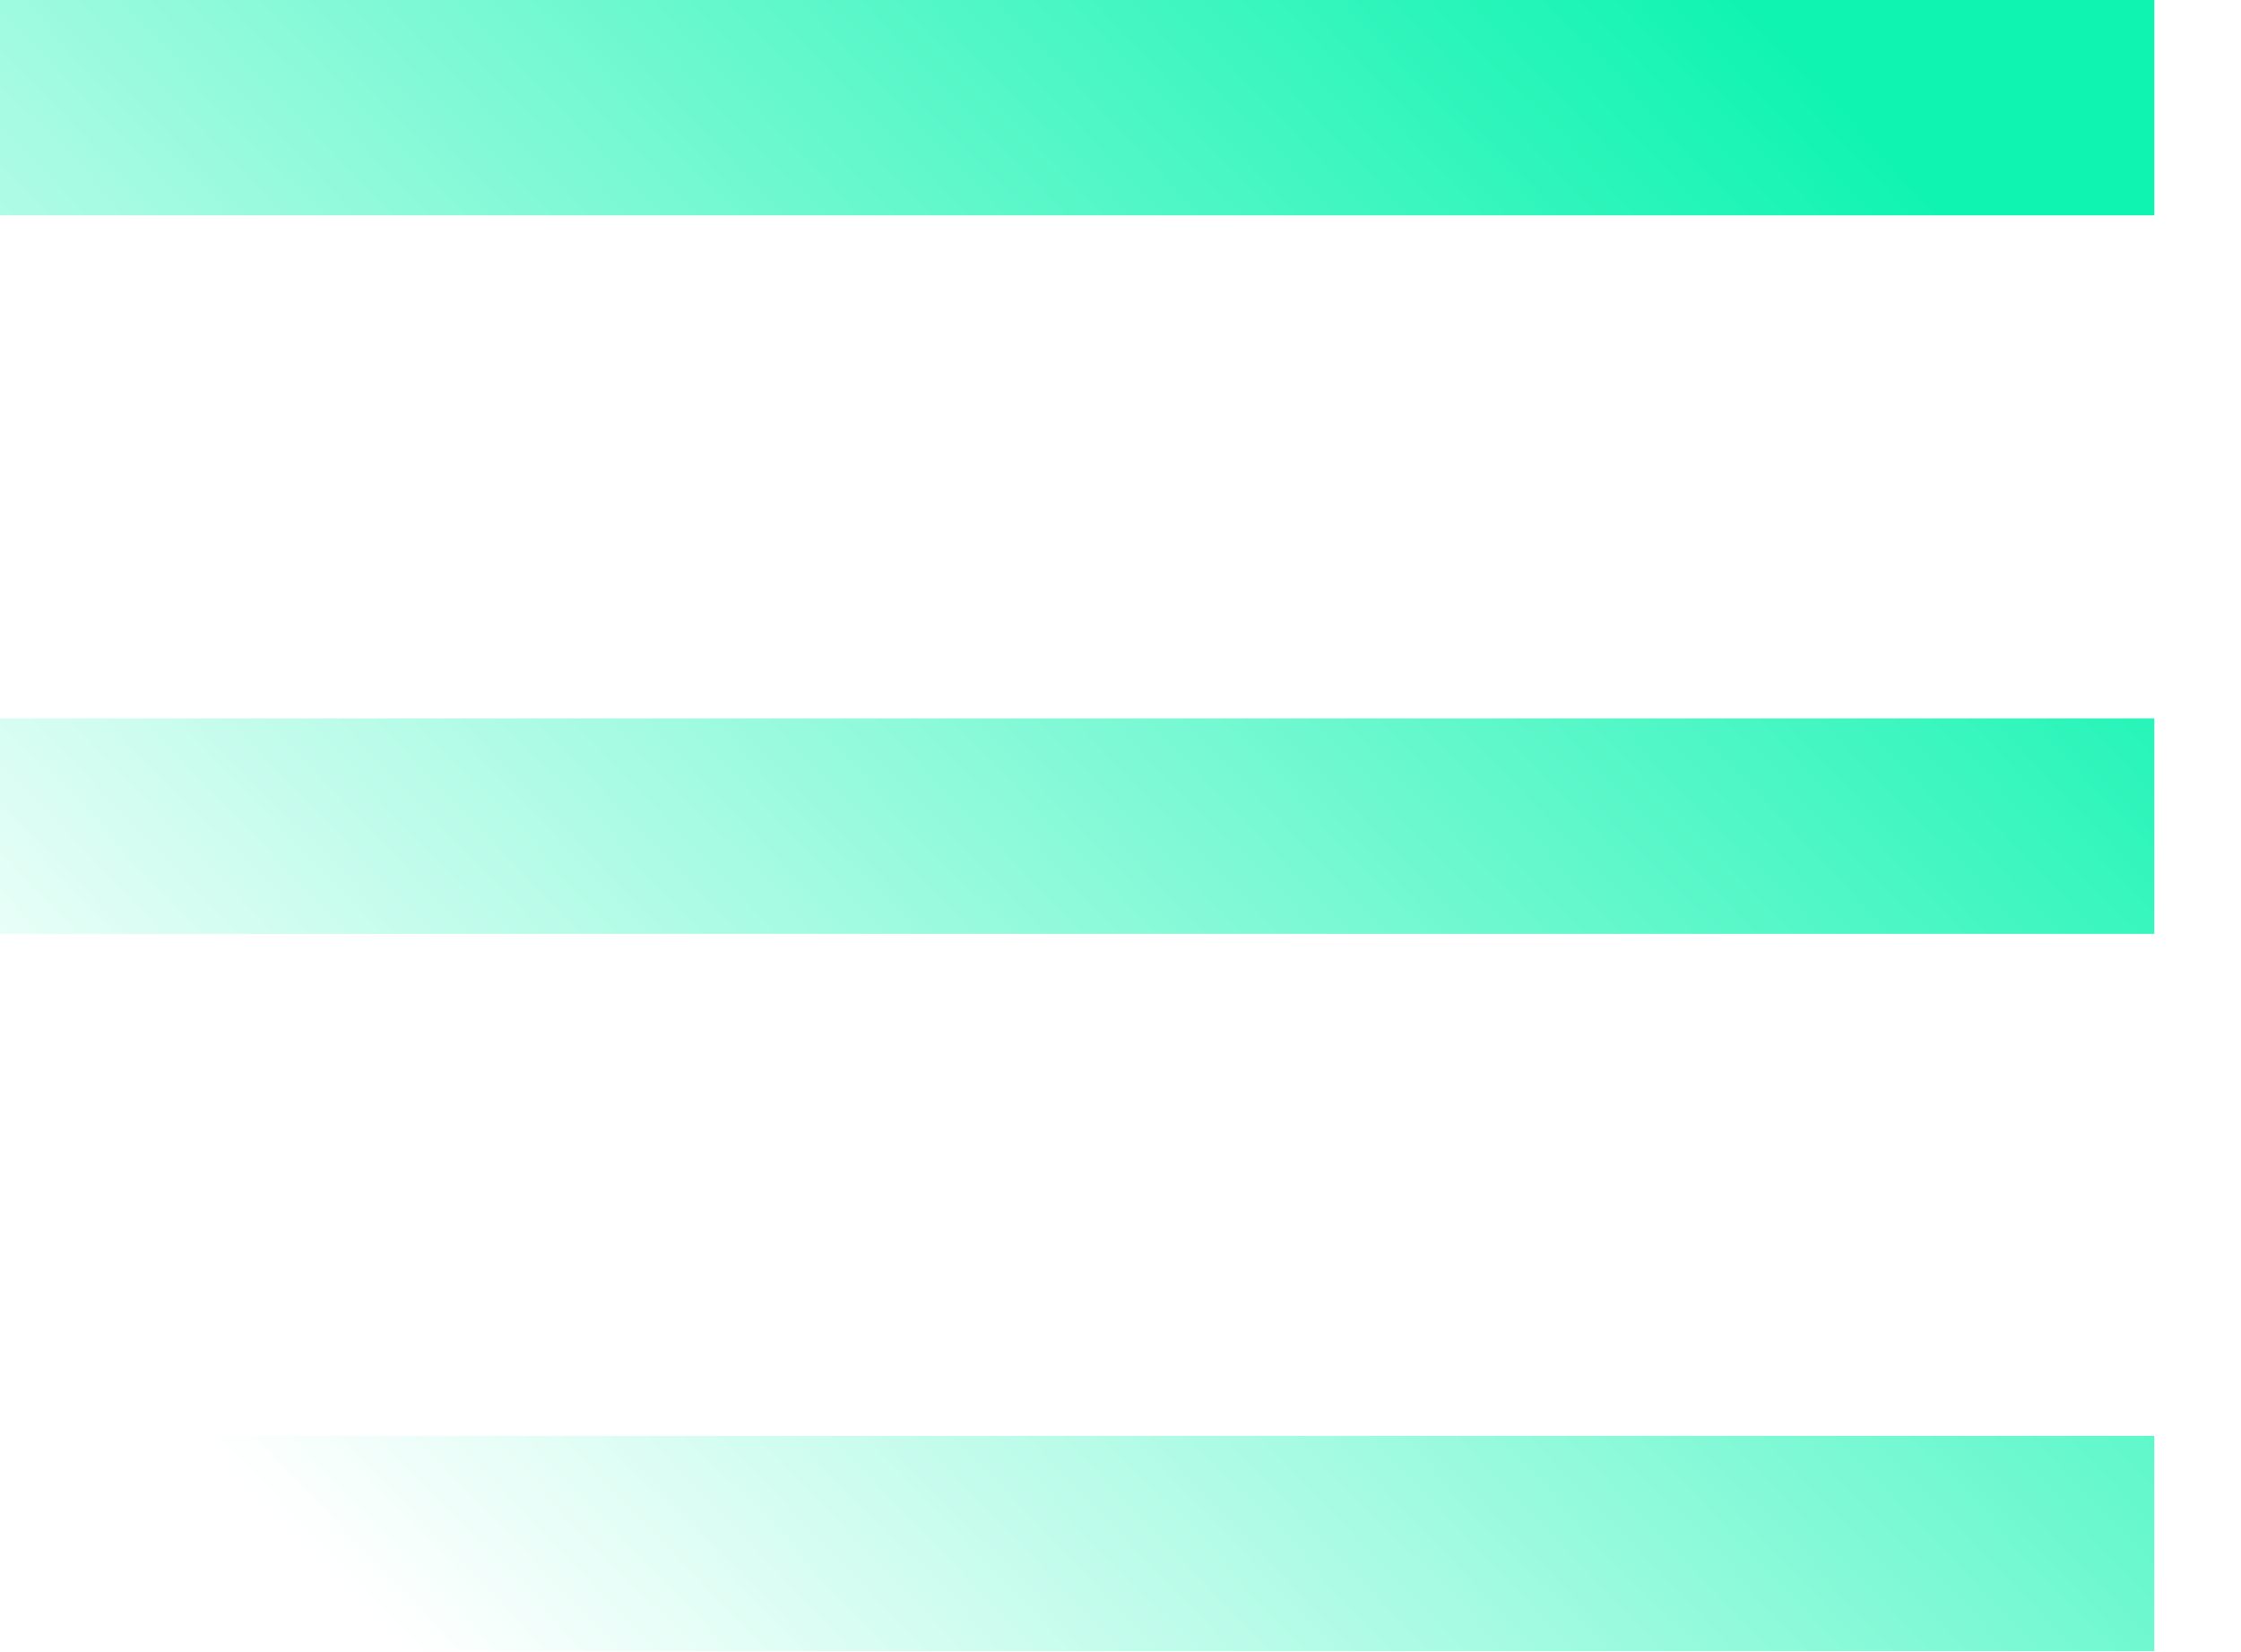
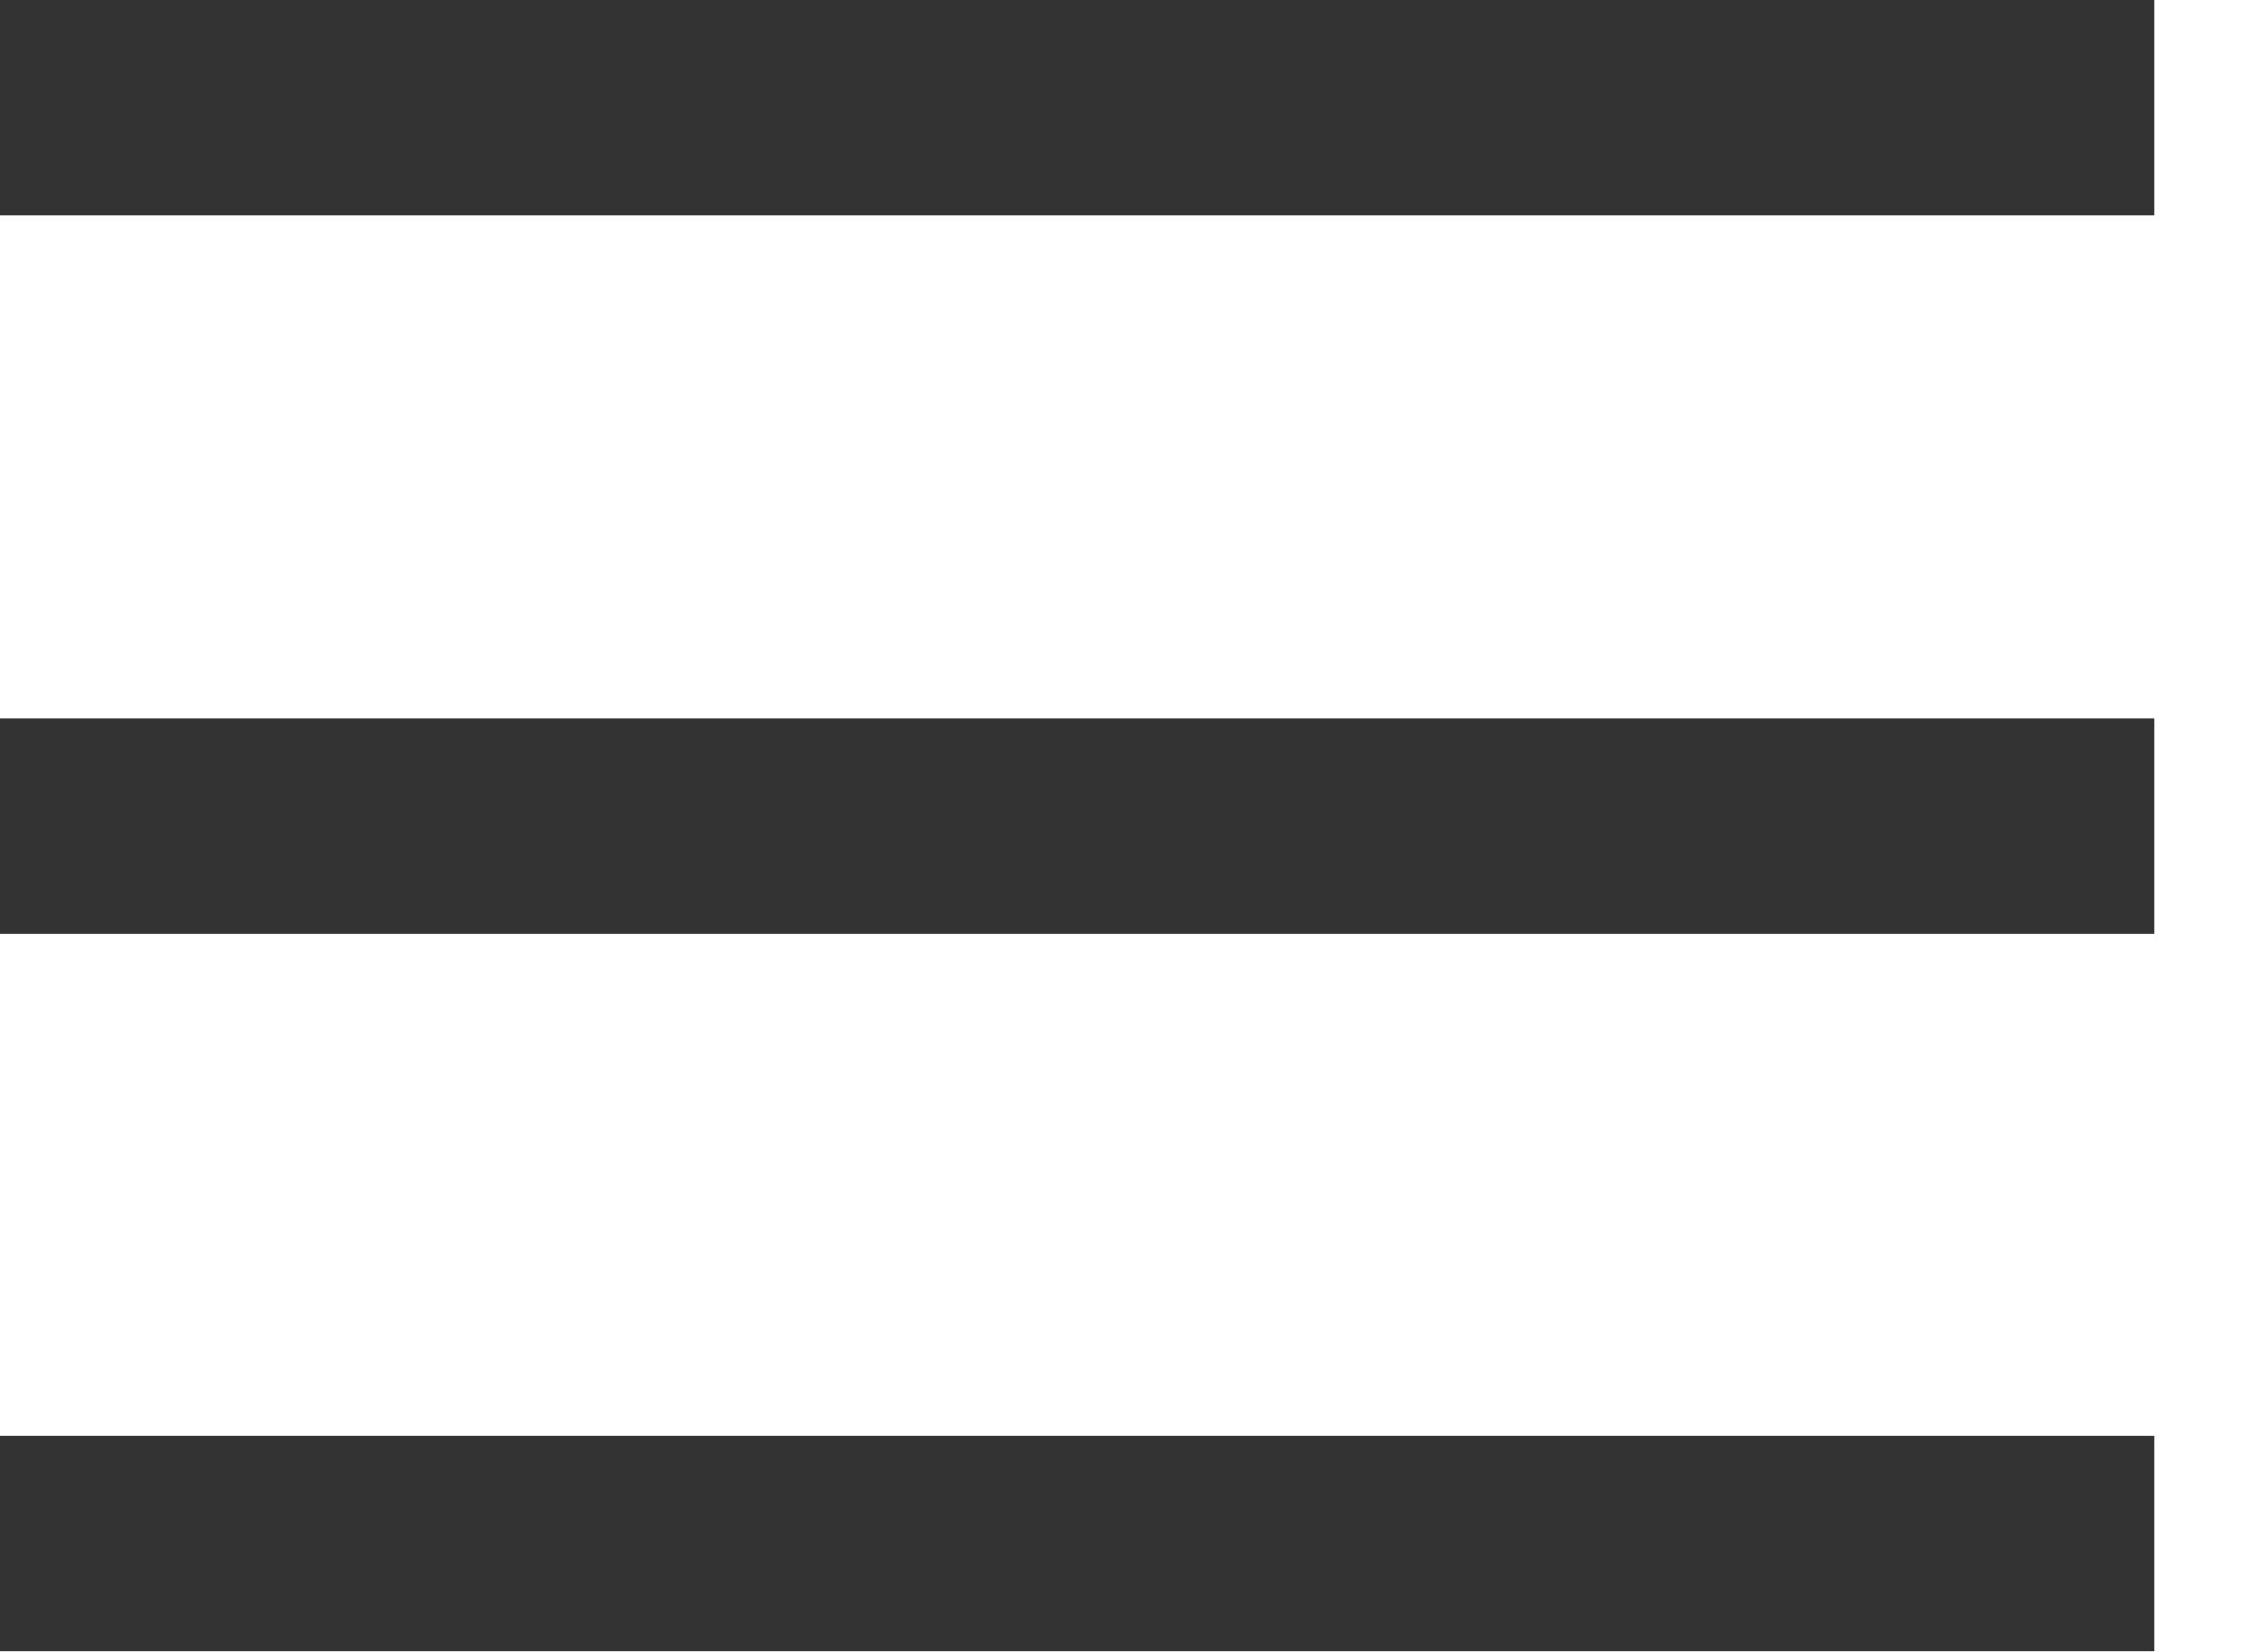
<svg xmlns="http://www.w3.org/2000/svg" width="19px" height="14px" viewBox="0 0 19 14" version="1.1">
  <defs>
    <linearGradient x1="5.693%" y1="81.904%" x2="94.298%" y2="18.096%" id="linearGradient-1">
      <stop stop-color="#FFFFFF" offset="0%" />
      <stop stop-color="#10F4B1" offset="100%" />
    </linearGradient>
  </defs>
  <g id="页面-1" stroke="none" stroke-width="1" fill="none" fill-rule="evenodd">
-     <g id="交易-秒合约" transform="translate(-30, -134)" fill="url(#linearGradient-1)">
+     <g id="交易-秒合约" transform="translate(-30, -134)" fill="#333">
      <path d="M30,140.091 L48.265,140.091 L48.265,141.918 L30,141.918 L30,140.091 Z M30,134 L48.265,134 L48.265,135.826 L30,135.826 L30,134 Z M30,146.174 L48.265,146.174 L48.265,148 L30,148 L30,146.174 Z" id="Vector-6" />
    </g>
  </g>
</svg>
